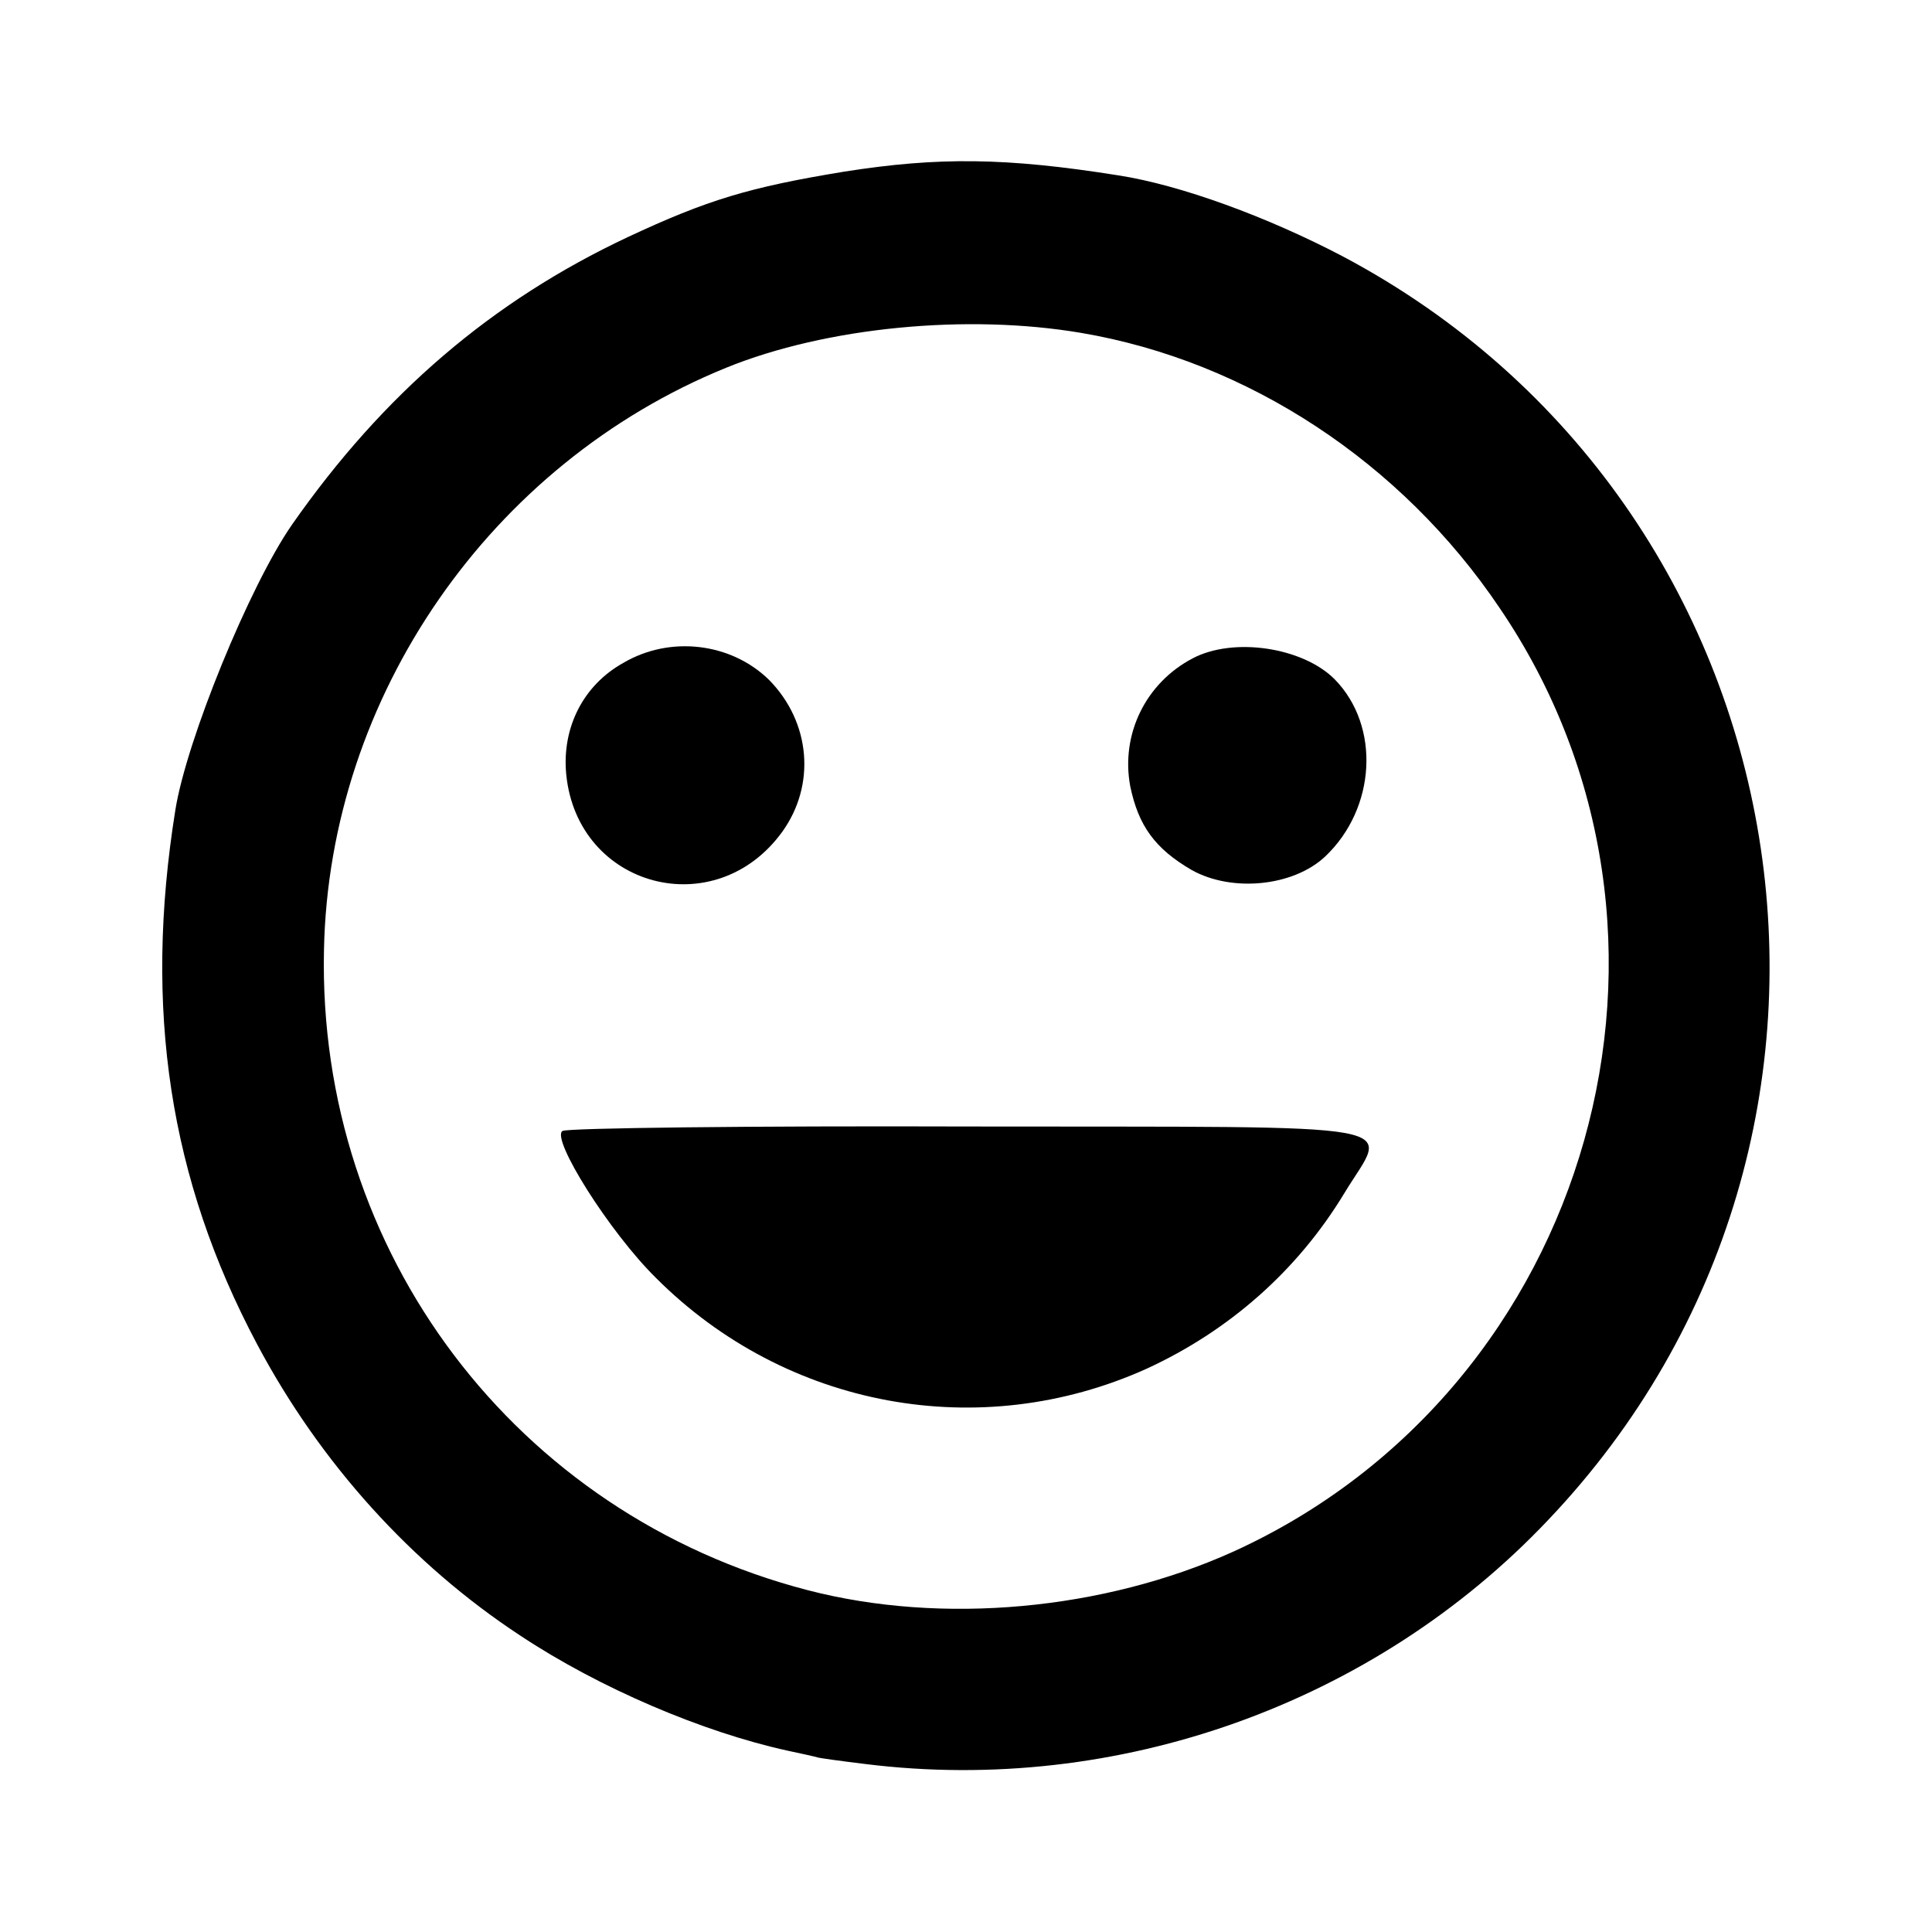
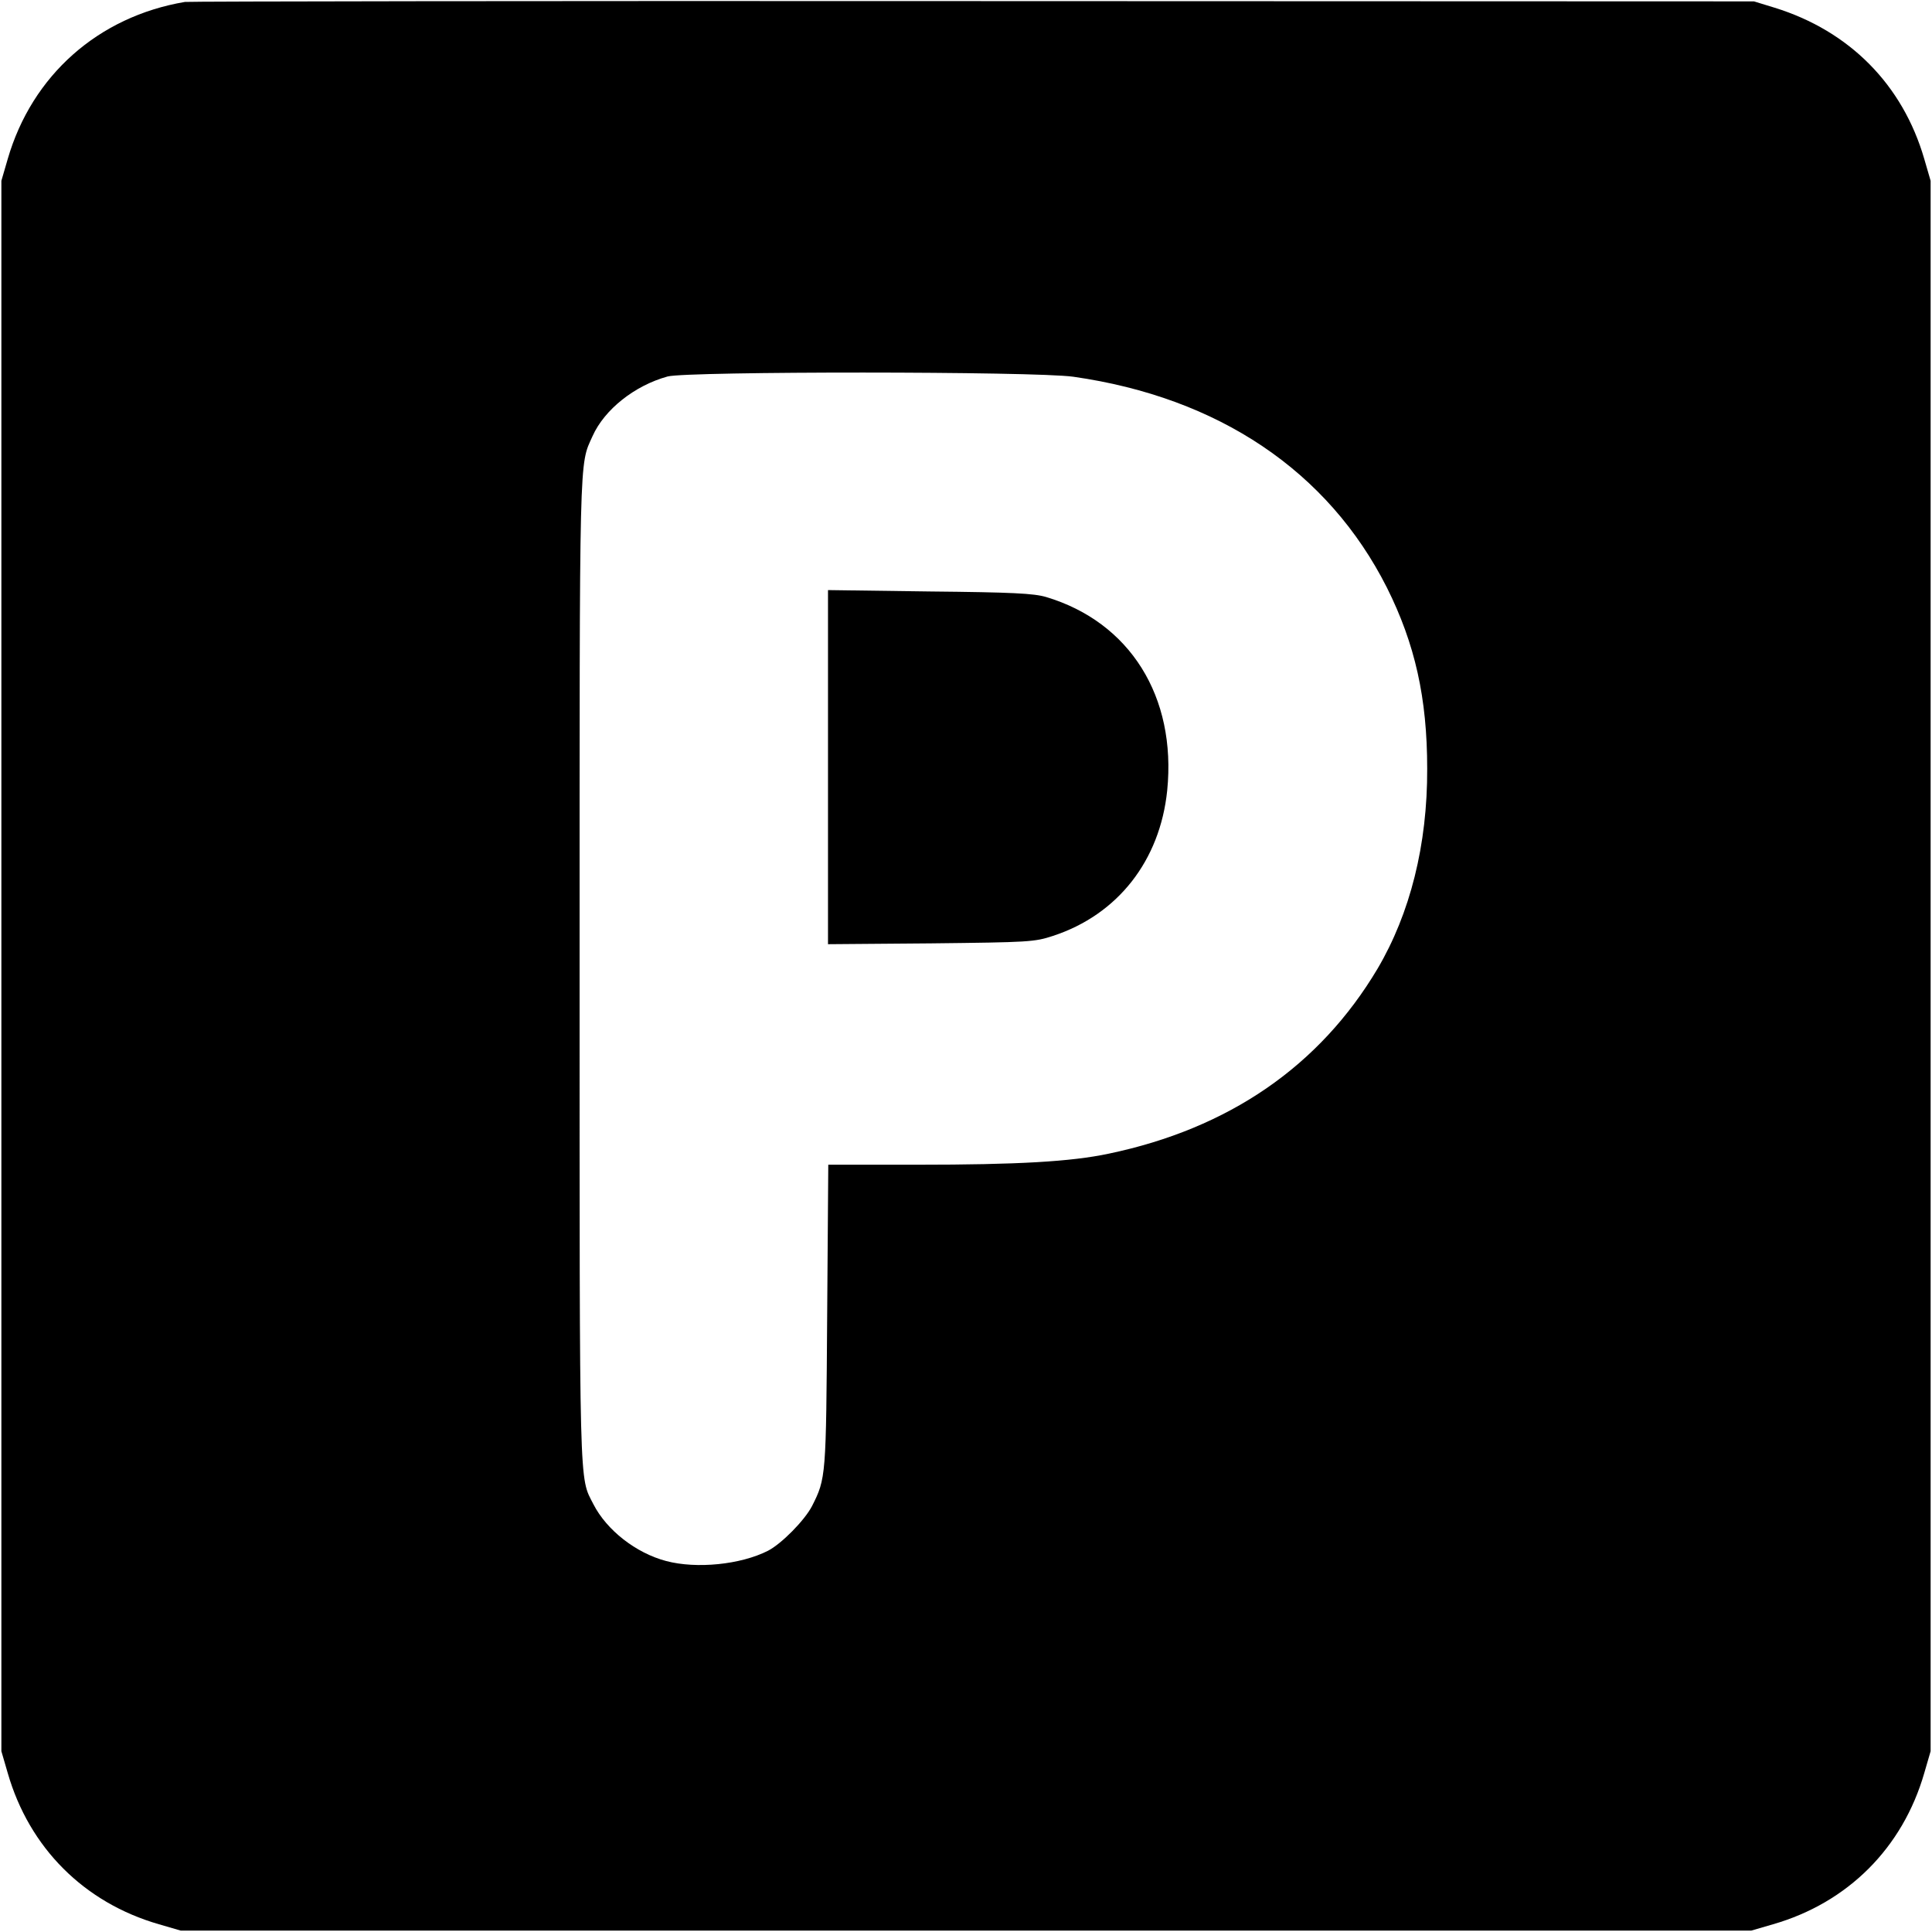
- <svg xmlns="http://www.w3.org/2000/svg" version="1.0" width="260pt" height="260pt" viewBox="0 0 260 260" preserveAspectRatio="xMidYMid meet">
-   <g transform="translate(0,260) scale(0.1,-0.1)" fill="#000000" stroke="none">
-     <path d="M1136 2369 c-128 -21 -184 -38 -291 -88 -183 -86 -329 -211 -452 -387 -57 -82 -142 -290 -157 -384 -43 -268 -8 -497 110 -719 85 -160 208 -296 354 -392 107 -71 246 -130 360 -155 19 -4 37 -8 40 -9 3 -1 32 -5 65 -9 339 -42 684 81 918 328 494 519 356 1366 -276 1701 -101 53 -218 96 -302 109 -151 24 -242 25 -369 5z m319 -217 c224 -38 431 -174 563 -370 298 -438 125 -1050 -358 -1270 -175 -79 -392 -99 -573 -52 -393 102 -660 455 -651 862 7 341 224 654 541 783 135 55 325 73 478 47z" />
-     <path d="M839 1708 c-54 -30 -83 -87 -77 -150 15 -153 201 -202 291 -77 45 63 38 147 -18 204 -51 50 -133 60 -196 23z" />
-     <path d="M1605 1714 c-63 -33 -97 -102 -84 -172 11 -53 33 -84 83 -113 54 -30 136 -22 179 18 69 65 75 176 13 239 -43 43 -136 57 -191 28z" />
-     <path d="M757 1078 c-16 -10 63 -136 126 -198 175 -175 436 -223 660 -122 111 51 203 132 266 236 59 98 109 89 -502 90 -297 1 -544 -2 -550 -6z" />
+ <svg xmlns="http://www.w3.org/2000/svg" version="1.0" width="700pt" height="700pt" viewBox="0 0 700 700" preserveAspectRatio="xMidYMid meet">
+   <g transform="translate(0,700) scale(0.1,-0.1)" fill="#000000" stroke="none">
+     <path d="M670 6993 c-314 -53 -554 -266 -642 -569 l-23 -79 0 -2845 0 -2845 23 -79 c78 -271 277 -470 548 -548 l79 -23 2845 0 2845 0 79 23 c271 78 470 277 548 548 l23 79 0 2845 0 2845 -23 79 c-78 269 -271 464 -542 548 l-75 23 -2830 1 c-1557 1 -2841 -1 -2855 -3z m3219 -1358 c526 -75 923 -342 1136 -764 102 -204 146 -400 146 -656 1 -276 -62 -525 -180 -725 -210 -353 -539 -579 -974 -670 -137 -29 -330 -40 -694 -40 l-322 0 -4 -547 c-4 -585 -4 -589 -55 -690 -27 -52 -111 -137 -160 -162 -99 -50 -258 -66 -368 -37 -110 29 -216 112 -264 206 -52 102 -50 18 -50 1941 0 1898 -2 1820 47 1929 43 96 152 183 272 216 72 19 1329 19 1470 -1z" />
+     <path d="M3000 4220 l0 -641 373 3 c356 4 375 5 442 27 235 77 388 273 414 527 34 340 -135 610 -439 701 -45 13 -120 17 -422 20 l-368 5 0 -642z" />
  </g>
</svg>
